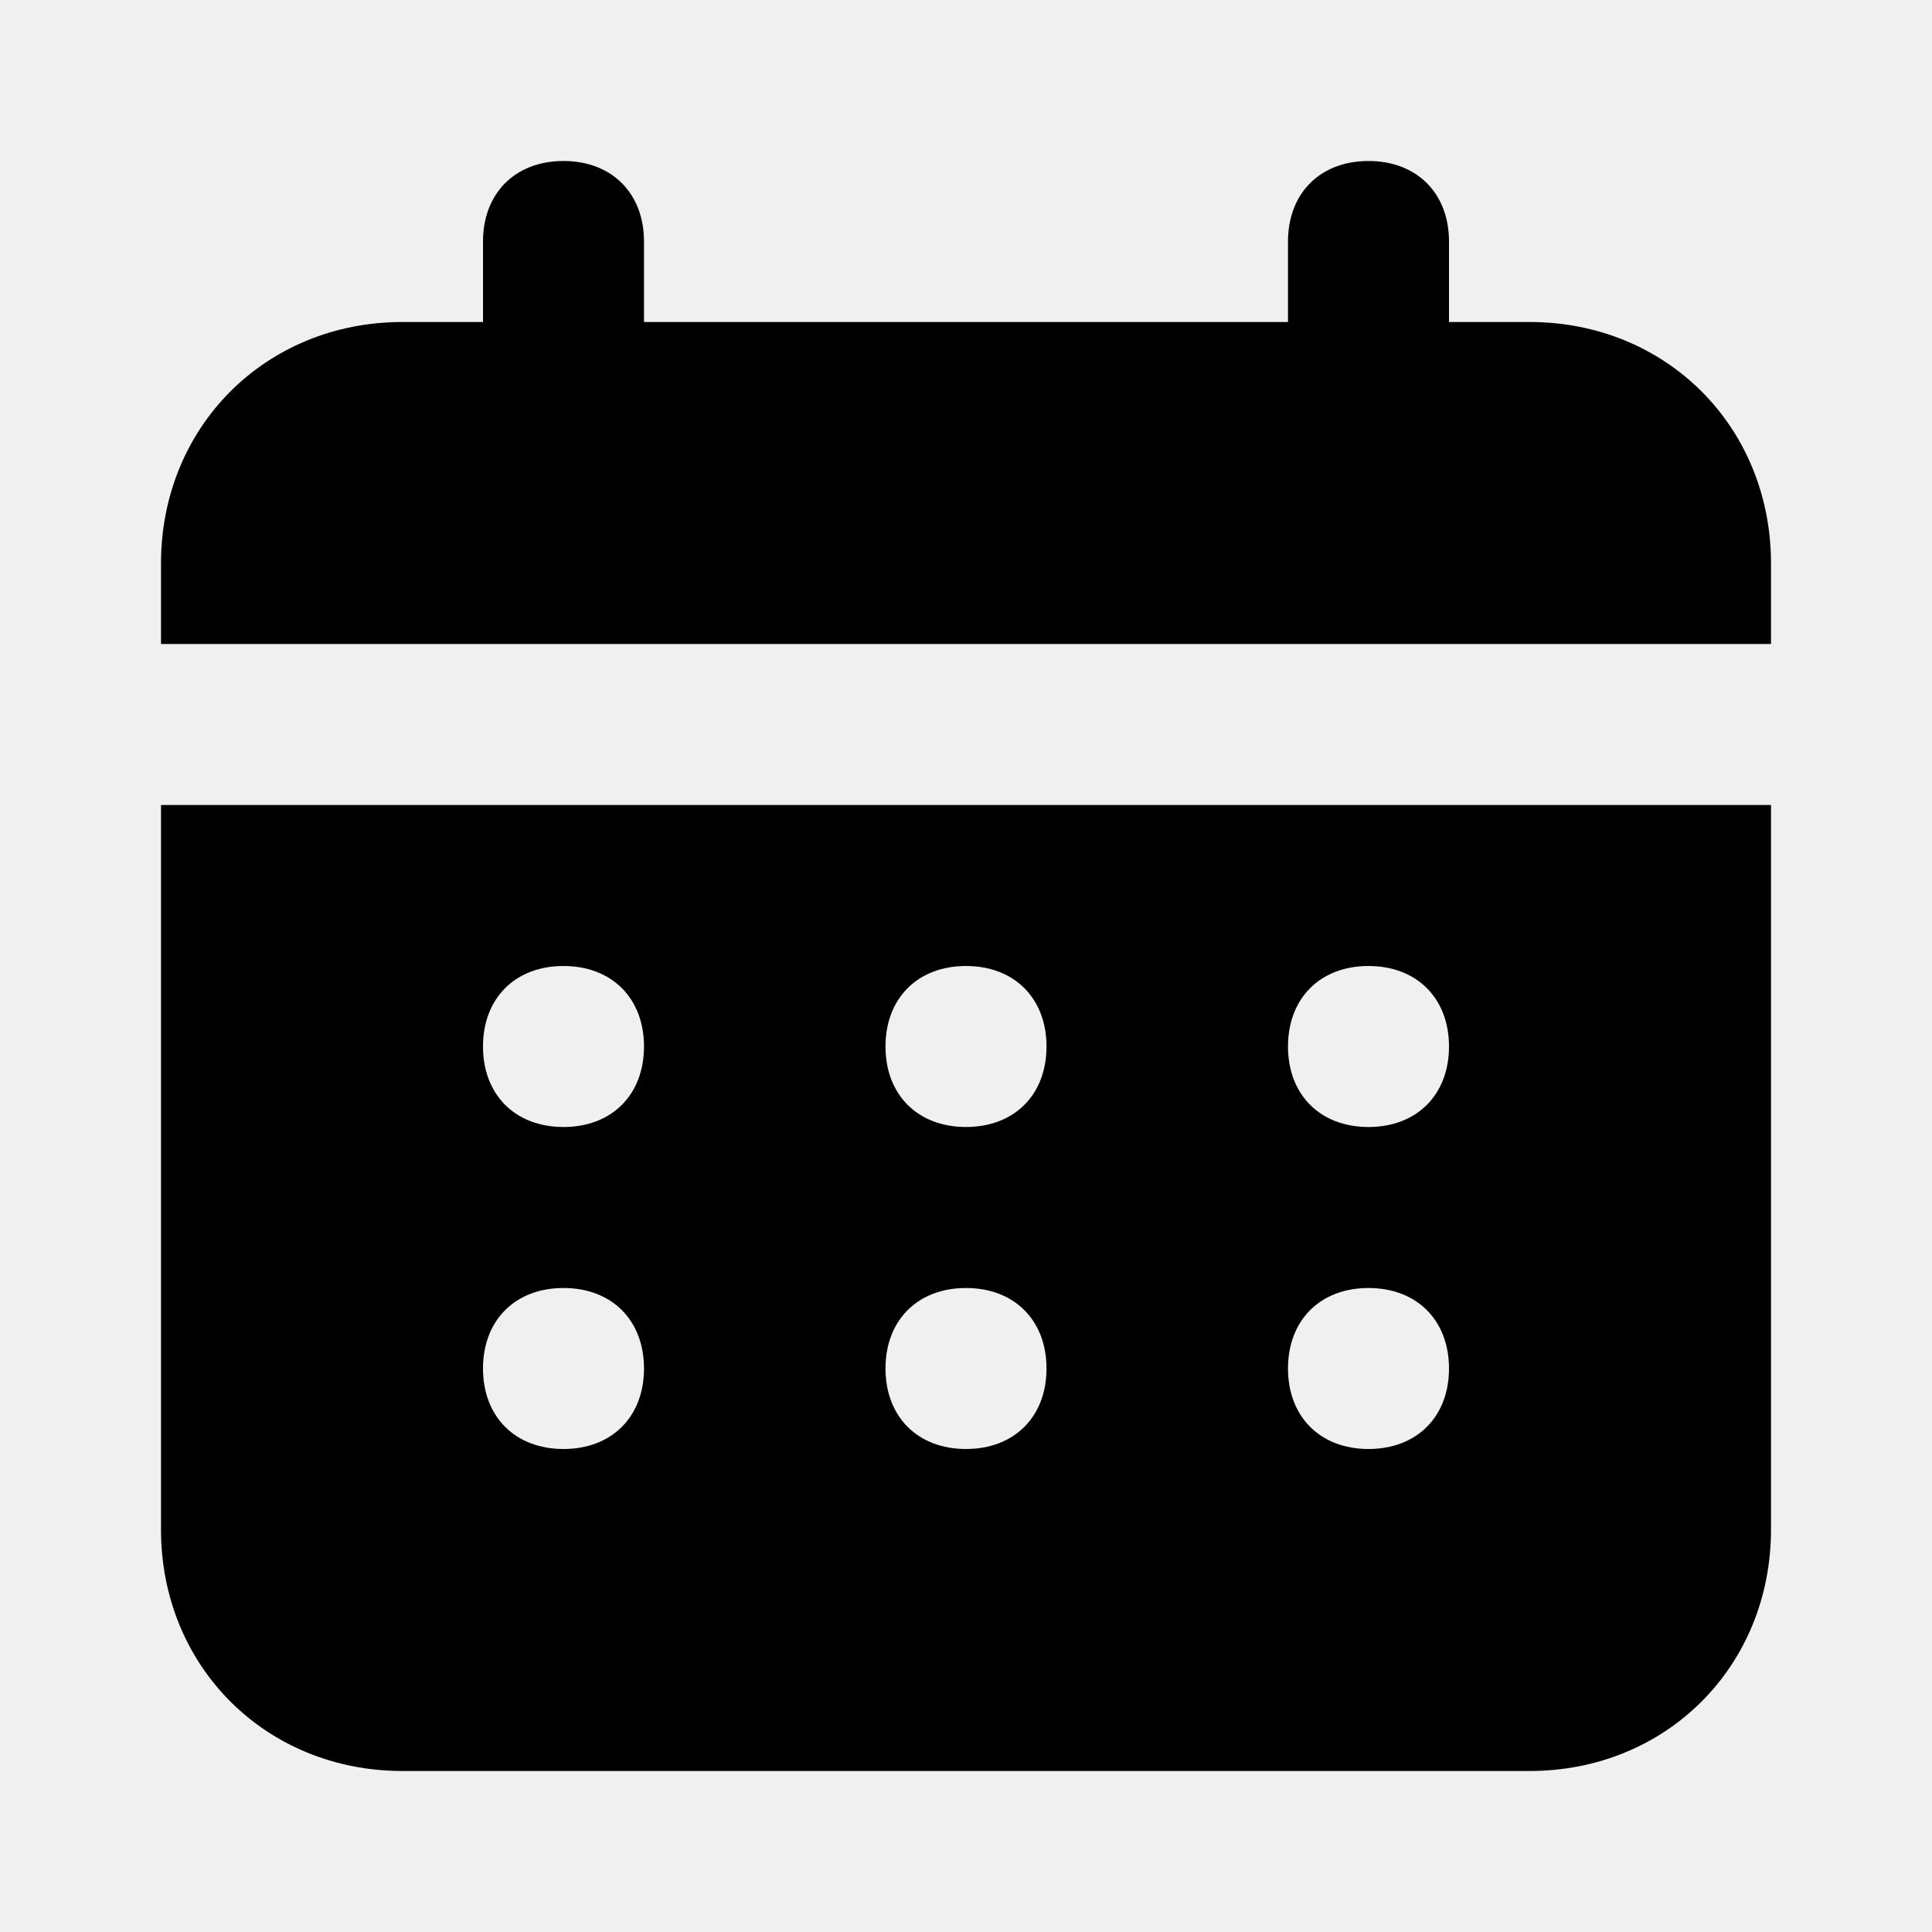
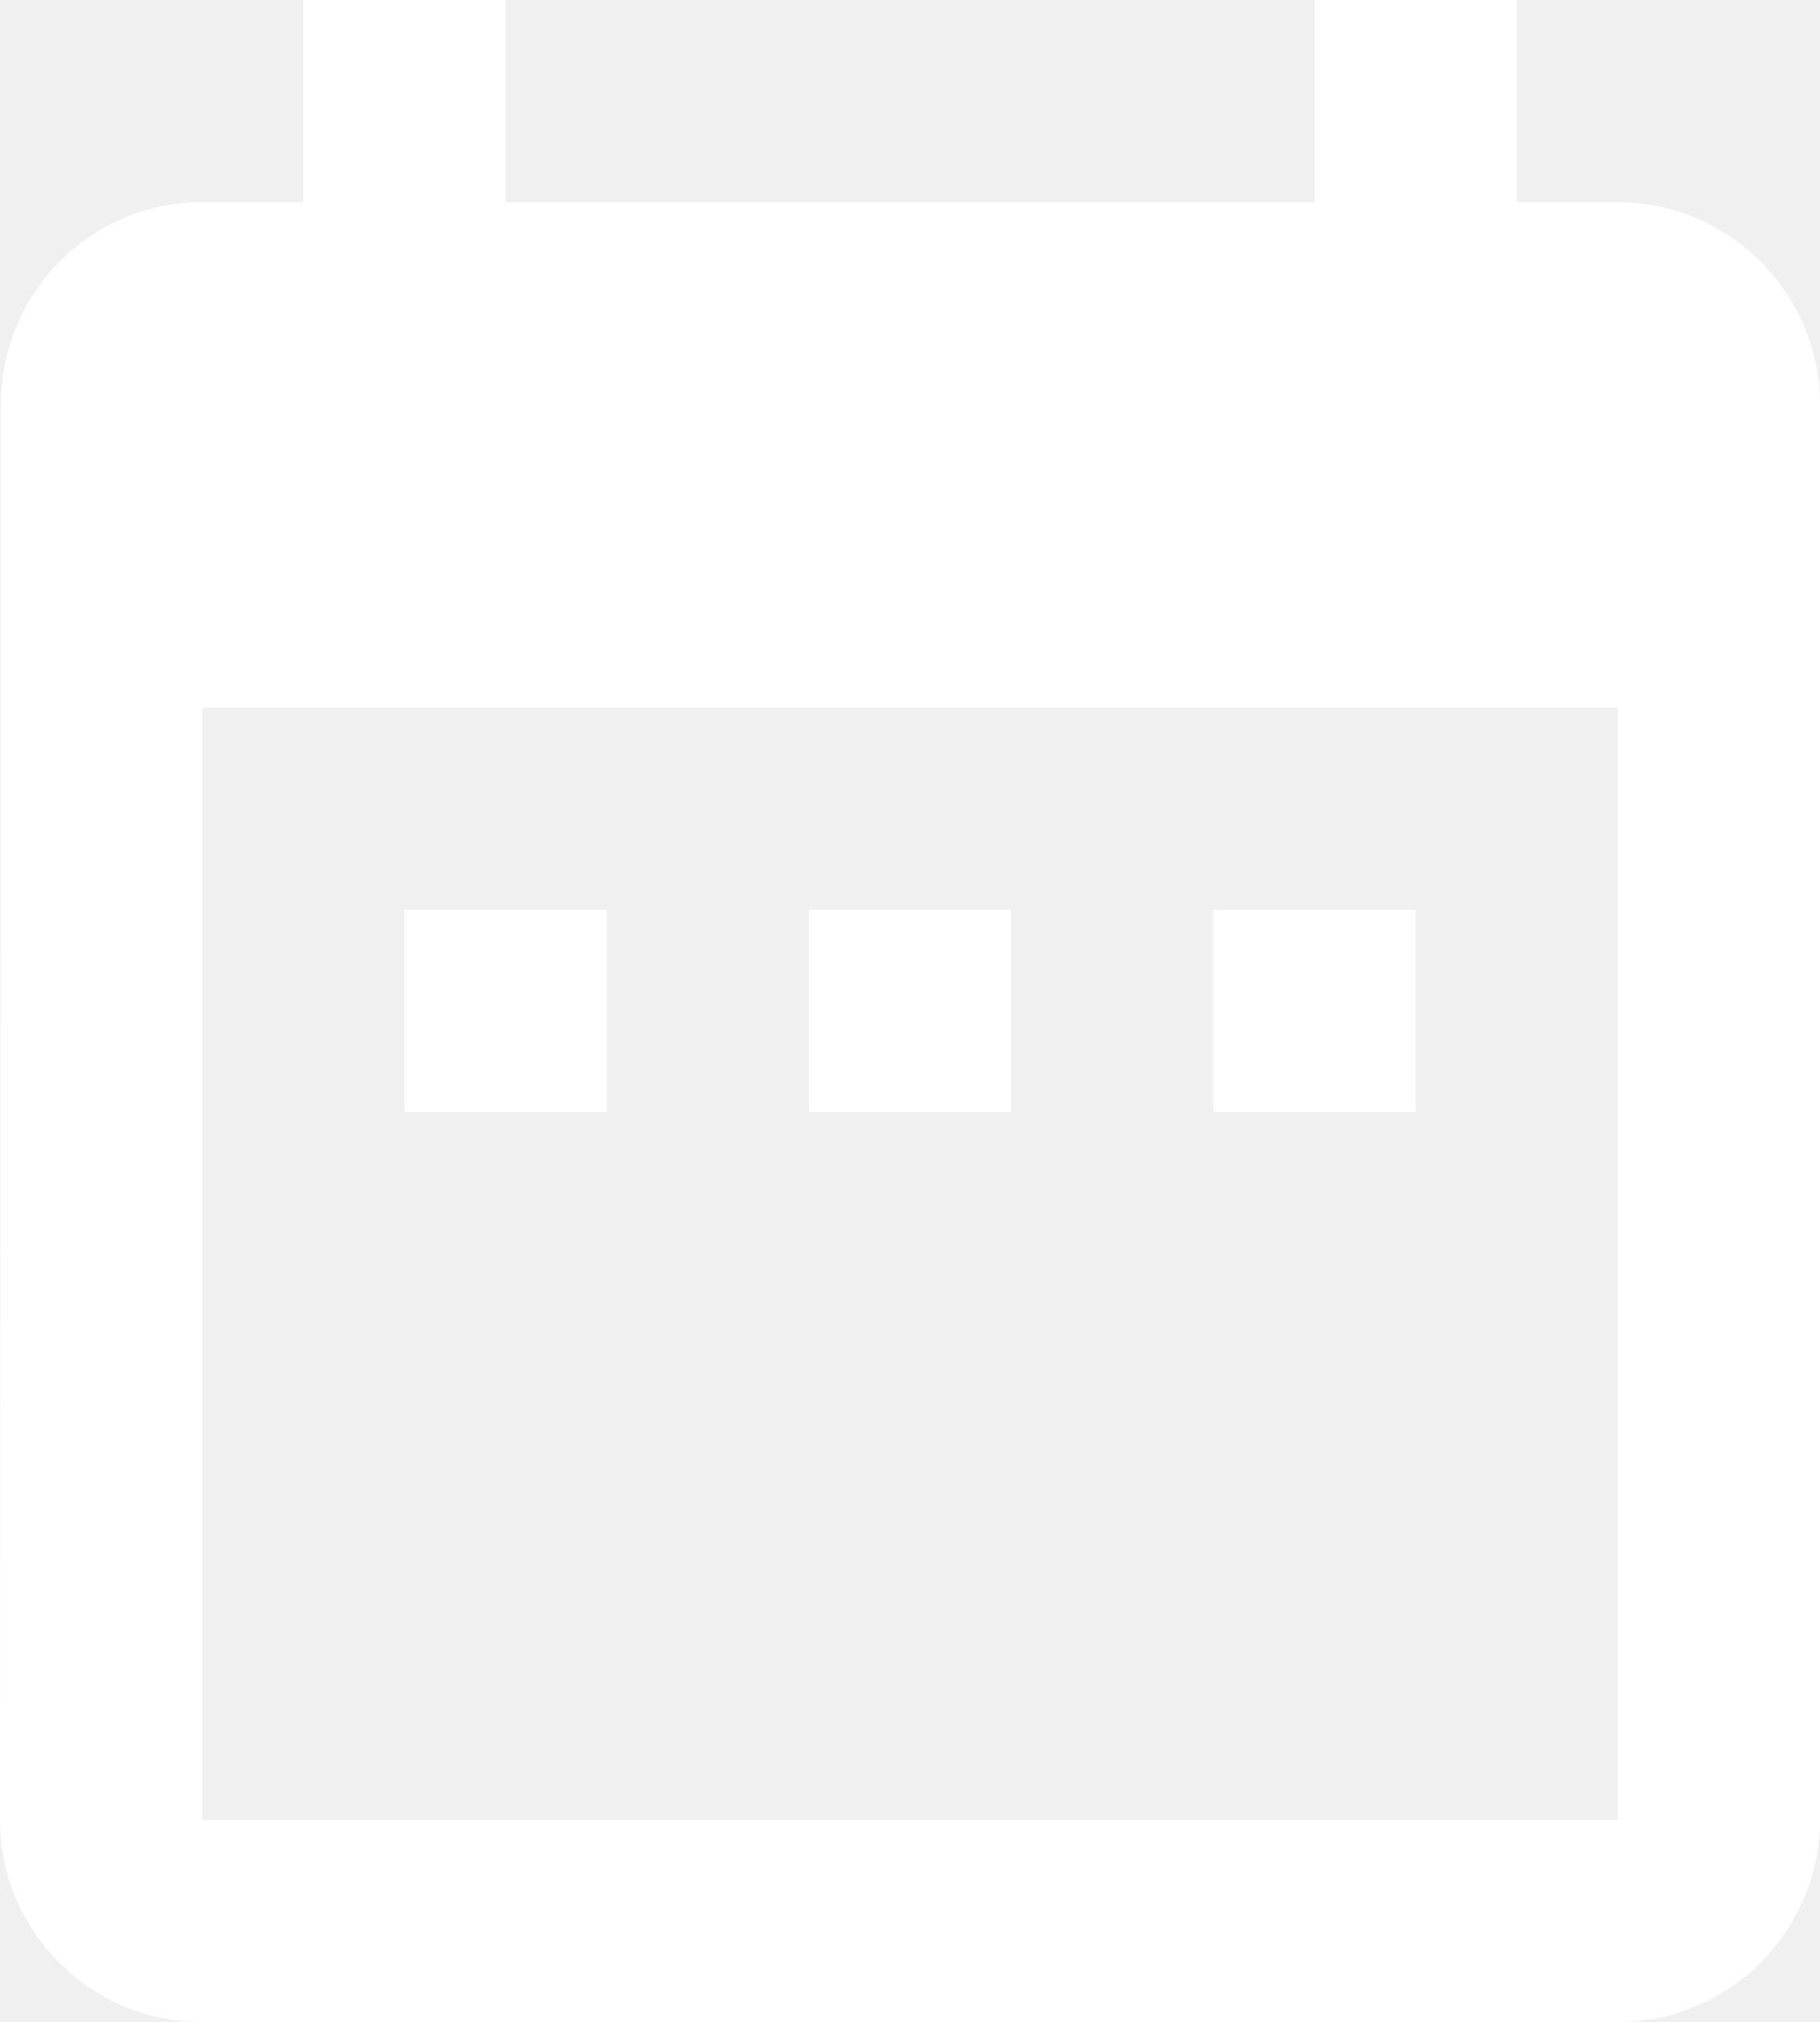
- <svg xmlns="http://www.w3.org/2000/svg" enable-background="new 0 0 24 24" viewBox="0 0 24 24" id="calendar">
-   <path d="M19,4h-1V3c0-0.6-0.4-1-1-1s-1,0.4-1,1v1H8V3c0-0.6-0.4-1-1-1S6,2.4,6,3v1H5C3.3,4,2,5.3,2,7v1h20V7C22,5.3,20.7,4,19,4z   M2,19c0,1.7,1.3,3,3,3h14c1.7,0,3-1.3,3-3v-9H2V19z M17,12c0.6,0,1,0.4,1,1s-0.4,1-1,1s-1-0.4-1-1S16.4,12,17,12z M17,16  c0.6,0,1,0.4,1,1s-0.4,1-1,1s-1-0.4-1-1S16.4,16,17,16z M12,12c0.6,0,1,0.4,1,1s-0.4,1-1,1s-1-0.4-1-1S11.4,12,12,12z M12,16  c0.6,0,1,0.4,1,1s-0.4,1-1,1s-1-0.4-1-1S11.4,16,12,16z M7,12c0.6,0,1,0.4,1,1s-0.4,1-1,1s-1-0.4-1-1S6.4,12,7,12z M7,16  c0.6,0,1,0.4,1,1s-0.4,1-1,1s-1-0.4-1-1S6.4,16,7,16z" />
+ <svg xmlns="http://www.w3.org/2000/svg" width="18" height="20" viewBox="0 0 18 20" fill="none">
+   <path d="M6 9H4V11H6V9ZM10 9H8V11H10V9ZM14 9H12V11H14V9ZM16 2H15V0H13V2H5V0H3V2H2C0.89 2 0.01 2.9 0.01 4L0 18C0 19.1 0.89 20 2 20H16C17.1 20 18 19.1 18 18V4C18 2.9 17.1 2 16 2ZM16 18H2V7H16V18Z" fill="white" />
</svg>
